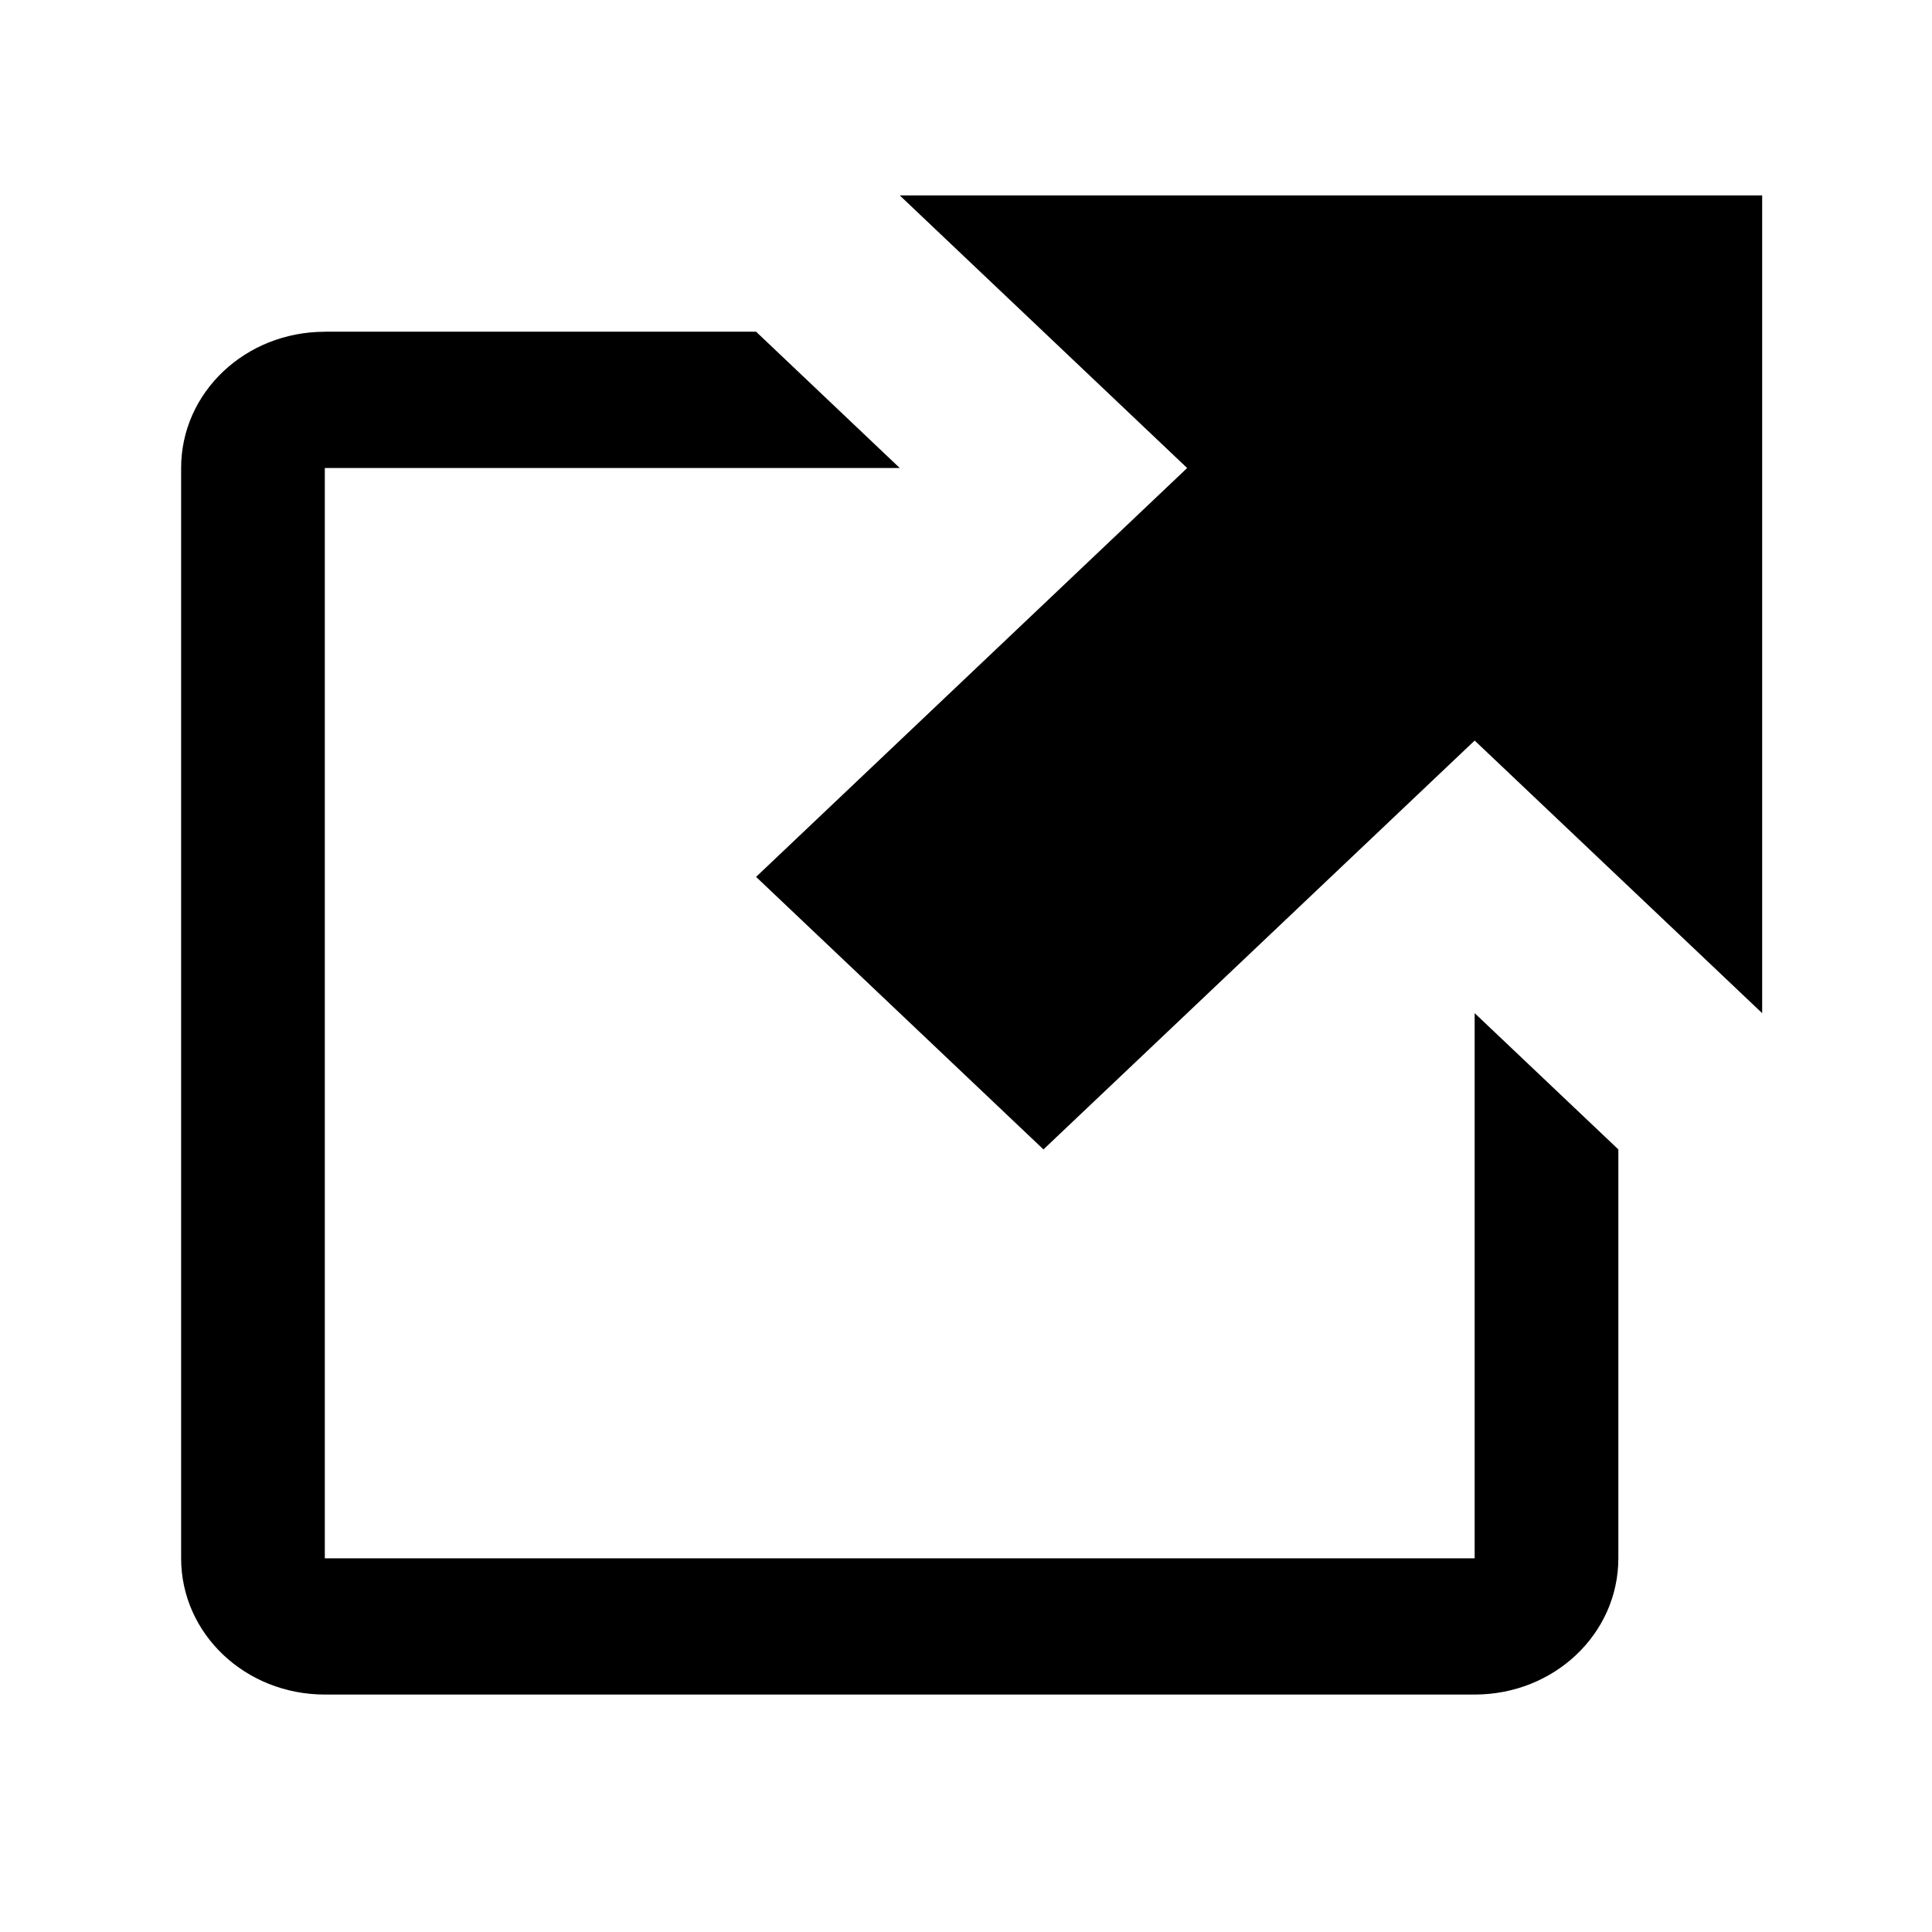
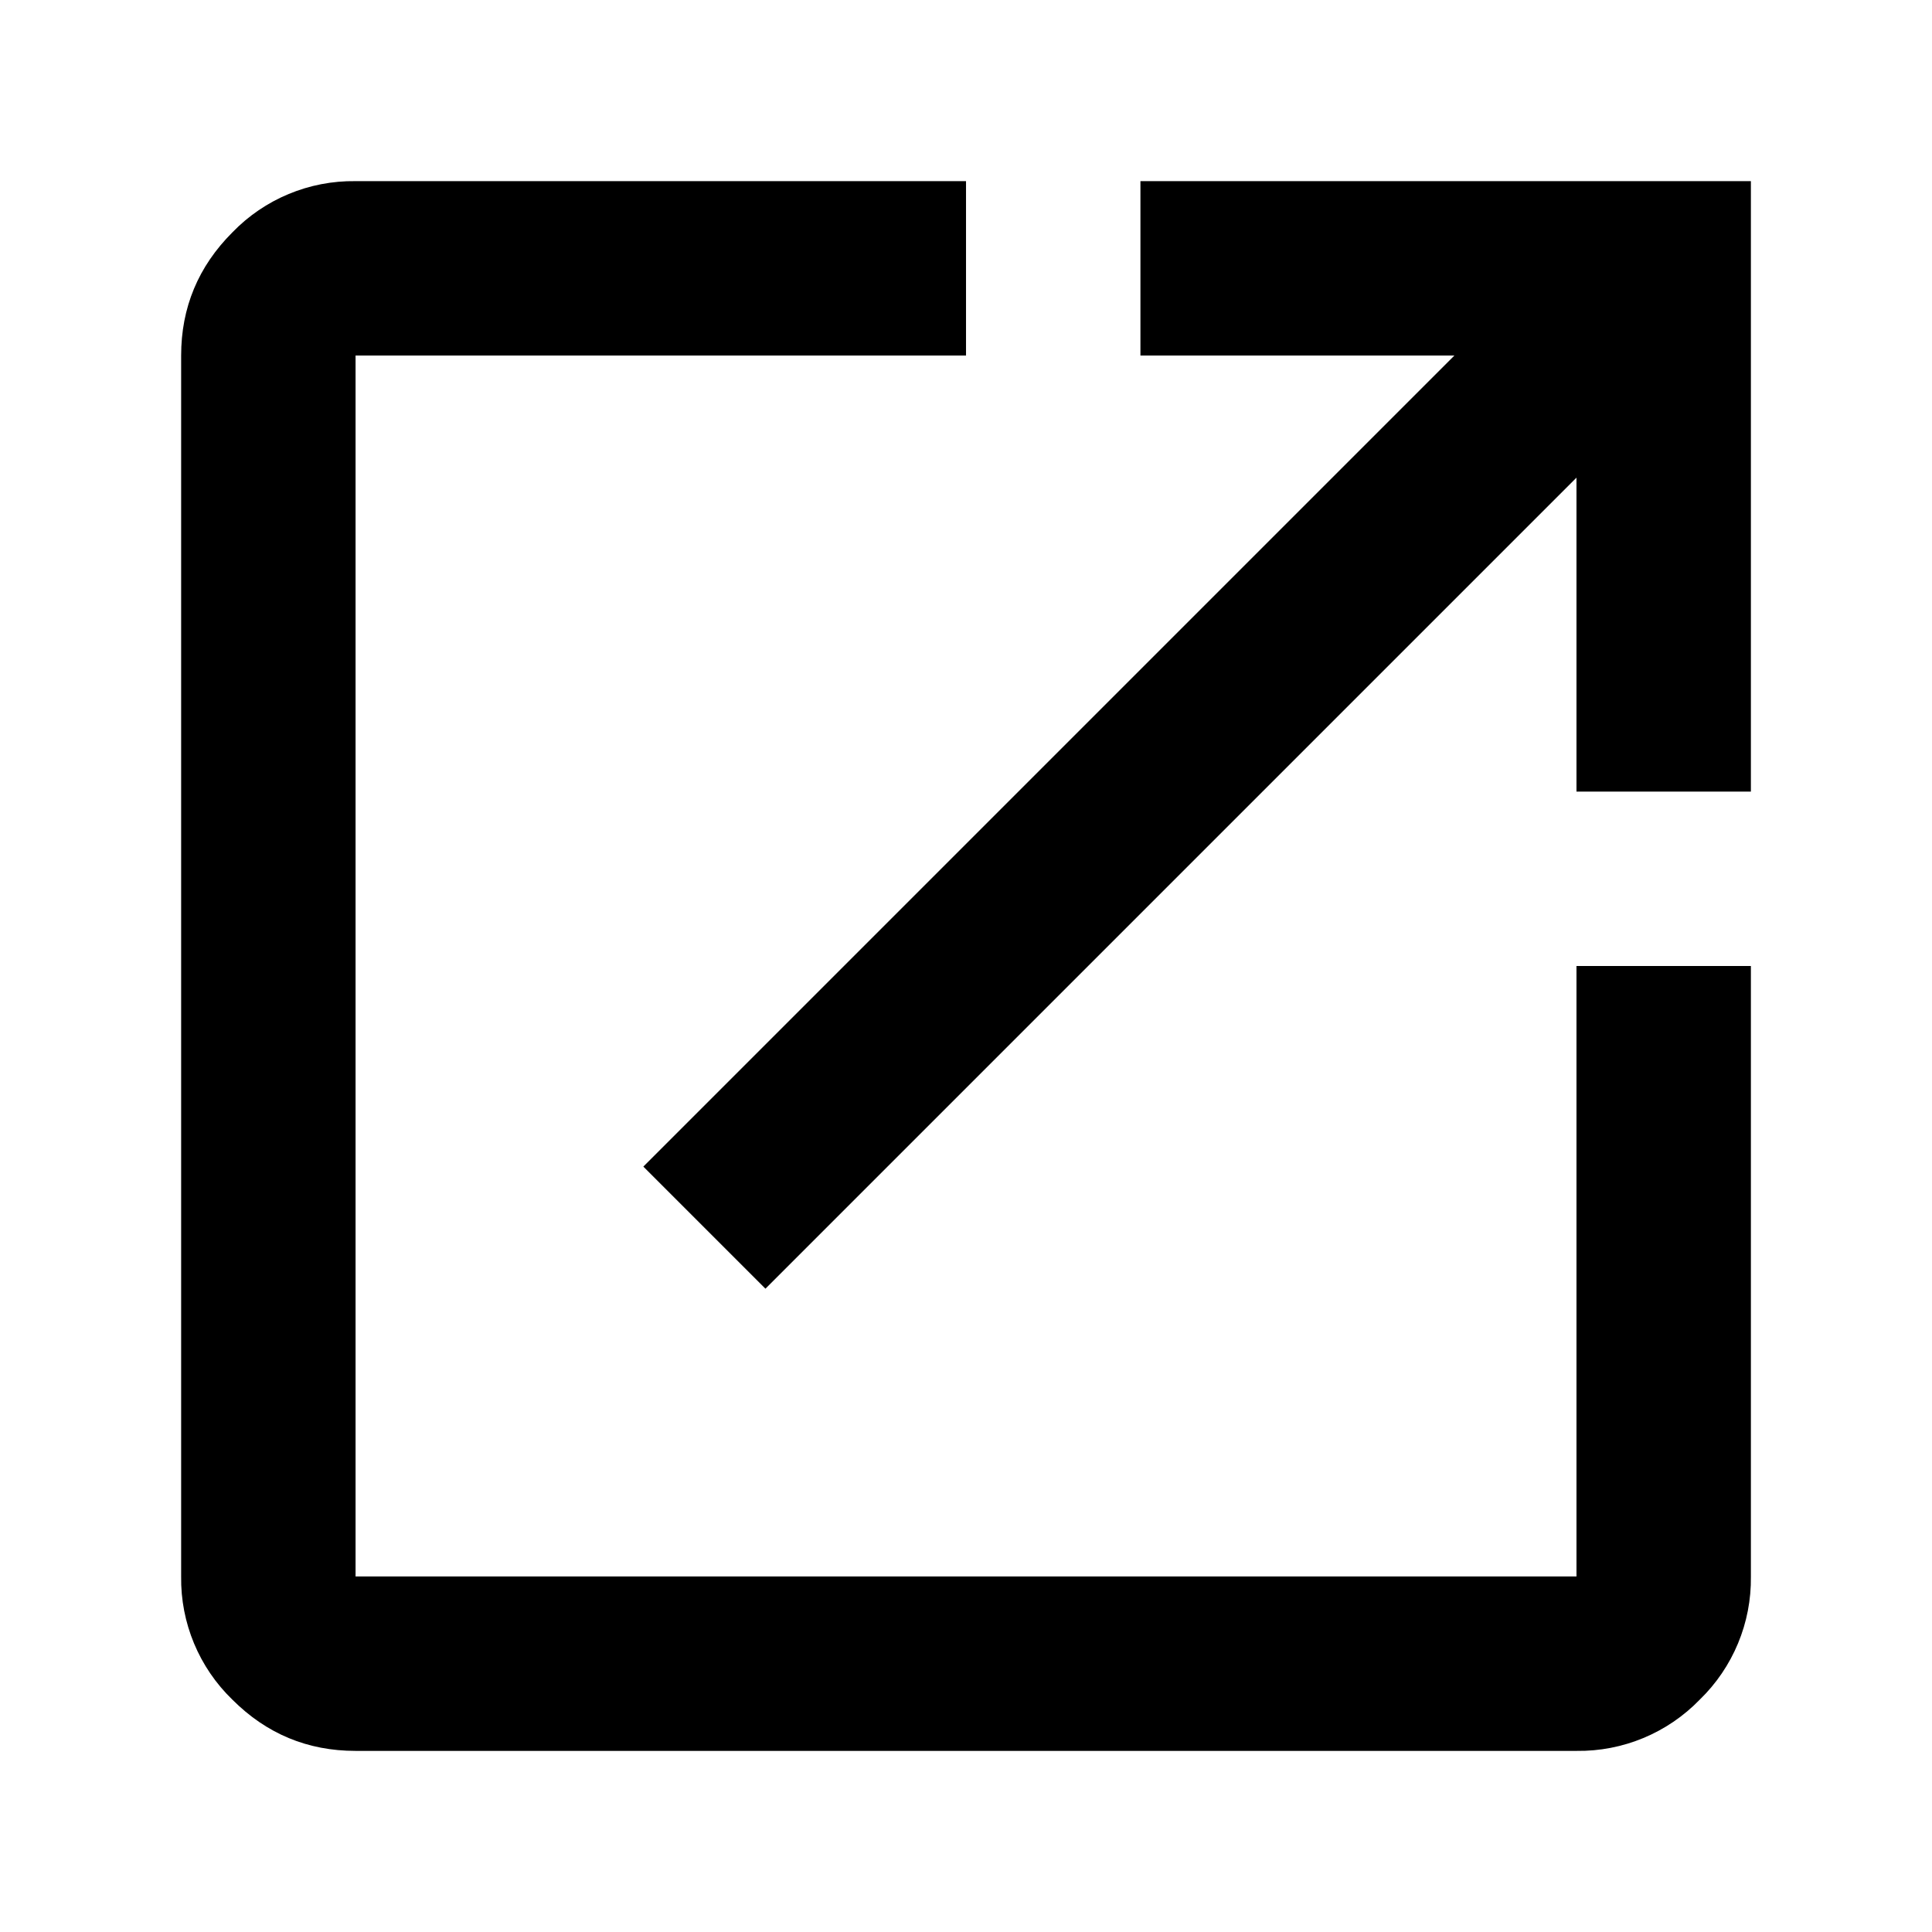
- <svg xmlns="http://www.w3.org/2000/svg" width="32" height="32" viewBox="0 0 32 32">
-   <path d="M14.903 3.237l4.76 4.515-7.14 6.772 4.76 4.514 7.142-6.772 4.762 4.515V3.237H14.904zM5.38 5.495C4.063 5.495 3 6.5 3 7.752V25.81c0 1.25 1.062 2.257 2.38 2.257h19.045c1.318 0 2.38-1.007 2.38-2.257v-6.772l-2.38-2.257v9.03H5.38V7.752h9.523l-2.38-2.258H5.38z" />
+ <svg xmlns="http://www.w3.org/2000/svg" viewBox="0 0 32 32" height="32" width="32" xml:space="preserve" style="fill-rule:evenodd;clip-rule:evenodd;stroke-linejoin:round;stroke-miterlimit:2">
+   <path d="M5 21c-.55 0-1.021-.196-1.412-.587A1.927 1.927 0 0 1 3 19V5c0-.55.196-1.021.588-1.413A1.926 1.926 0 0 1 5 3h7v2H5v14h14v-7h2v7a1.93 1.93 0 0 1-.587 1.413A1.93 1.93 0 0 1 19 21H5Zm4.7-5.3-1.4-1.4L17.6 5H14V3h7v7h-2V6.4l-9.3 9.3Z" style="fill:#000;fill-rule:nonzero" transform="translate(-1.333 -1.333) scale(1.44444)" />
</svg>
